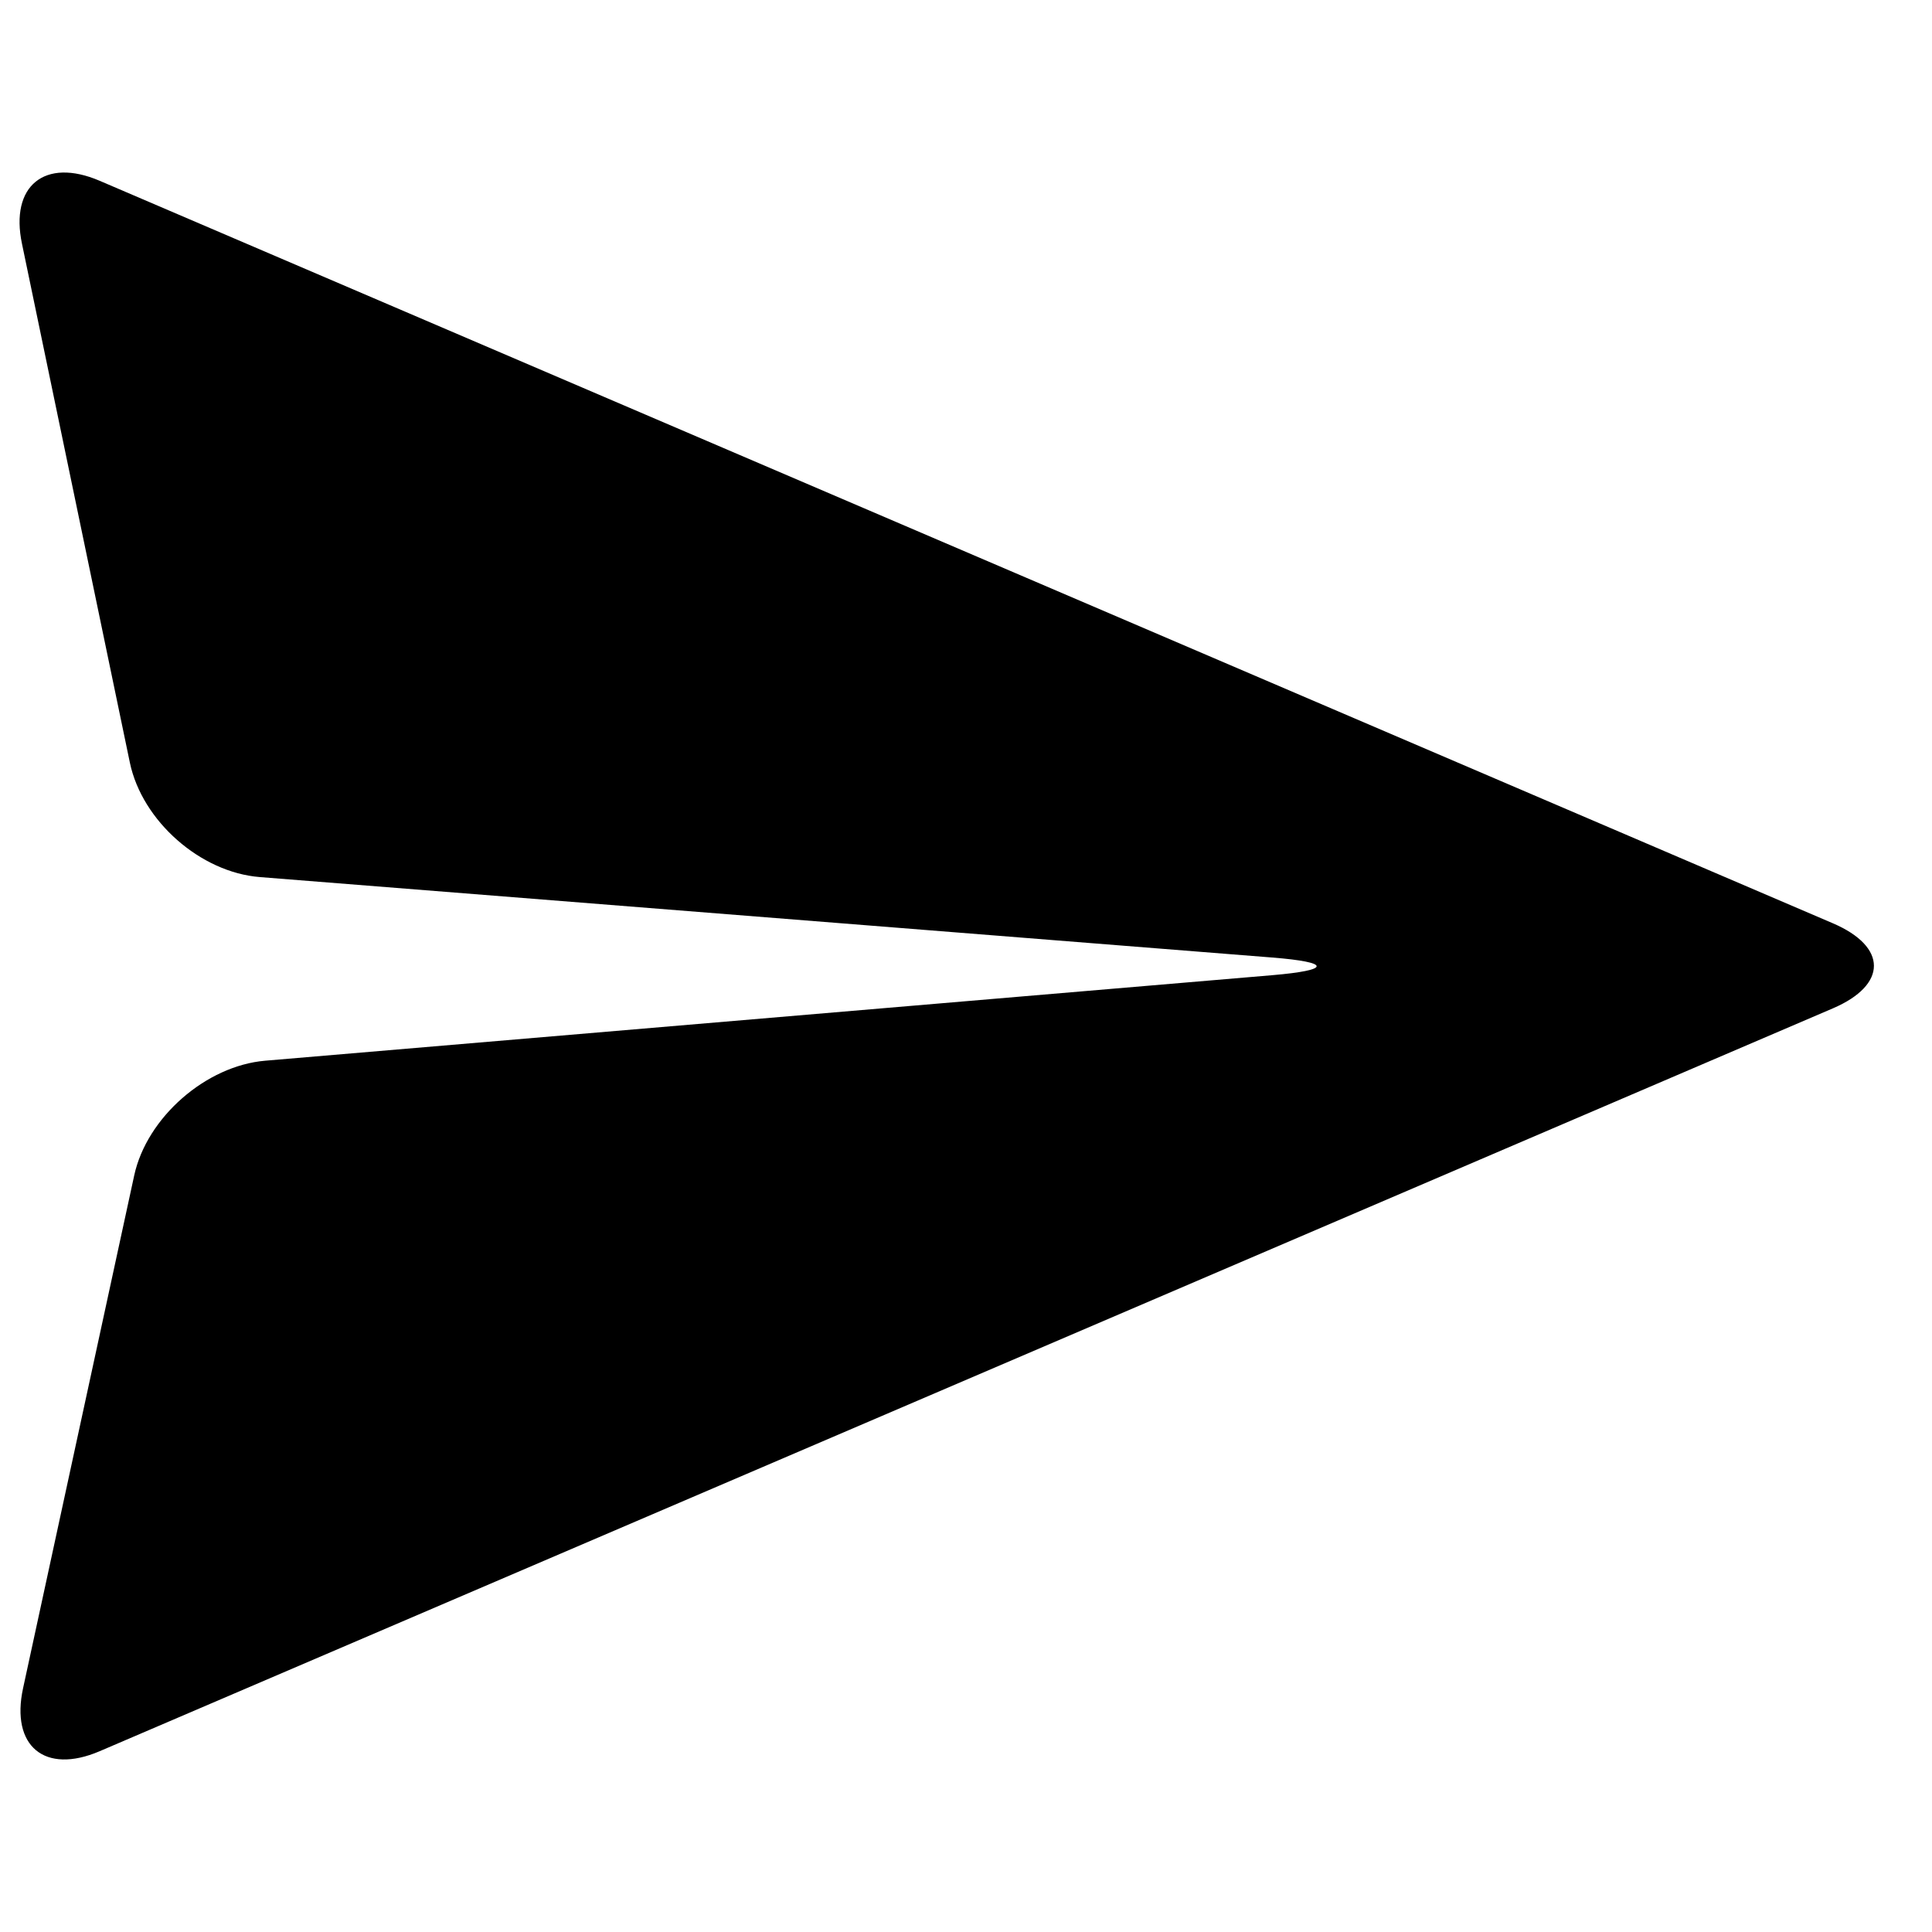
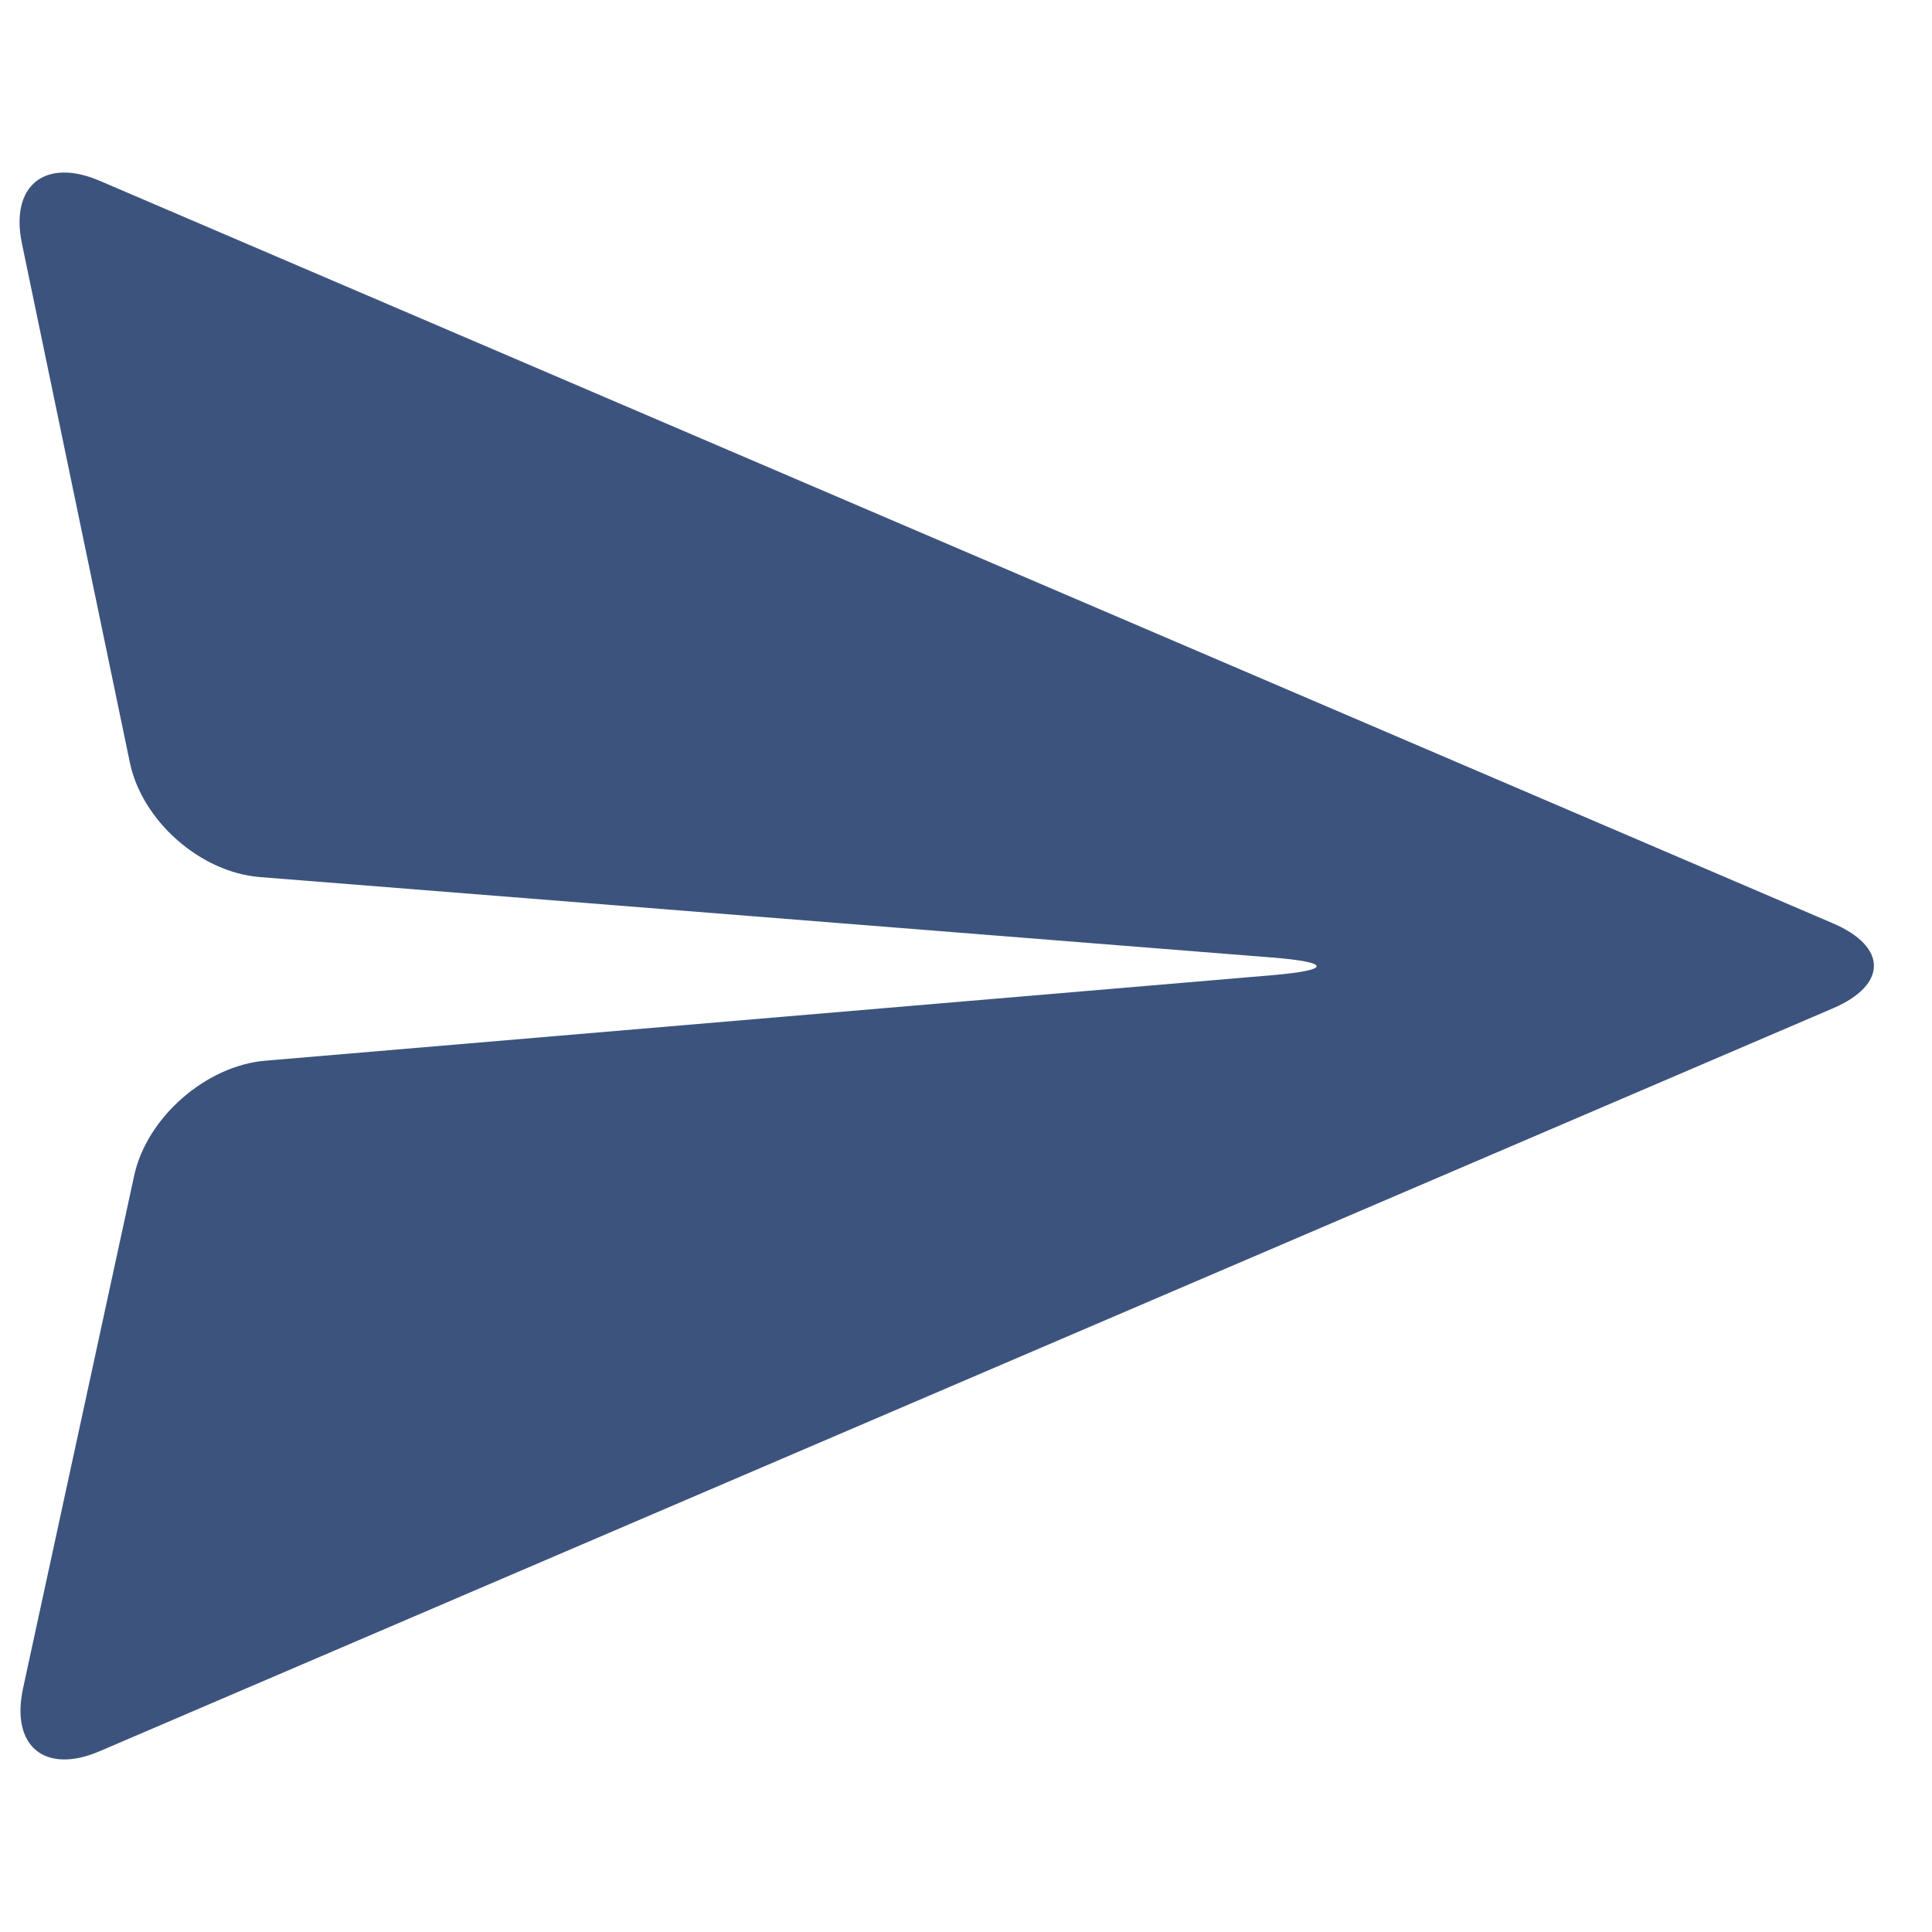
- <svg xmlns="http://www.w3.org/2000/svg" version="1.1" id="Capa_1" x="0px" y="0px" viewBox="0 0 535.5 535.5" style="enable-background:new 0 0 535.5 535.5;" xml:space="preserve">
+ <svg xmlns="http://www.w3.org/2000/svg" version="1.1" id="Capa_1" fill="#3c547d" x="0px" y="0px" viewBox="0 0 535.5 535.5" style="enable-background:new 0 0 535.5 535.5;" xml:space="preserve">
  <g>
    <g>
      <g id="send_6_">
        <g>
          <path d="M6.4,467.9c-3.5,16.1,6,24,21.2,17.5l480.4-205.9c15.2-6.5,15.2-17.1,0-23.6L27.6,50.1C12.4,43.6,2.7,51.5,6.1,67.6      L36,211.4c3.4,16.2,19.6,30.4,36,31.7l280.6,22.3c16.4,1.3,16.5,3.5,0,4.9L73.5,294c-16.4,1.4-32.8,15.7-36.3,31.8L6.4,467.9z" />
        </g>
      </g>
    </g>
  </g>
</svg>
